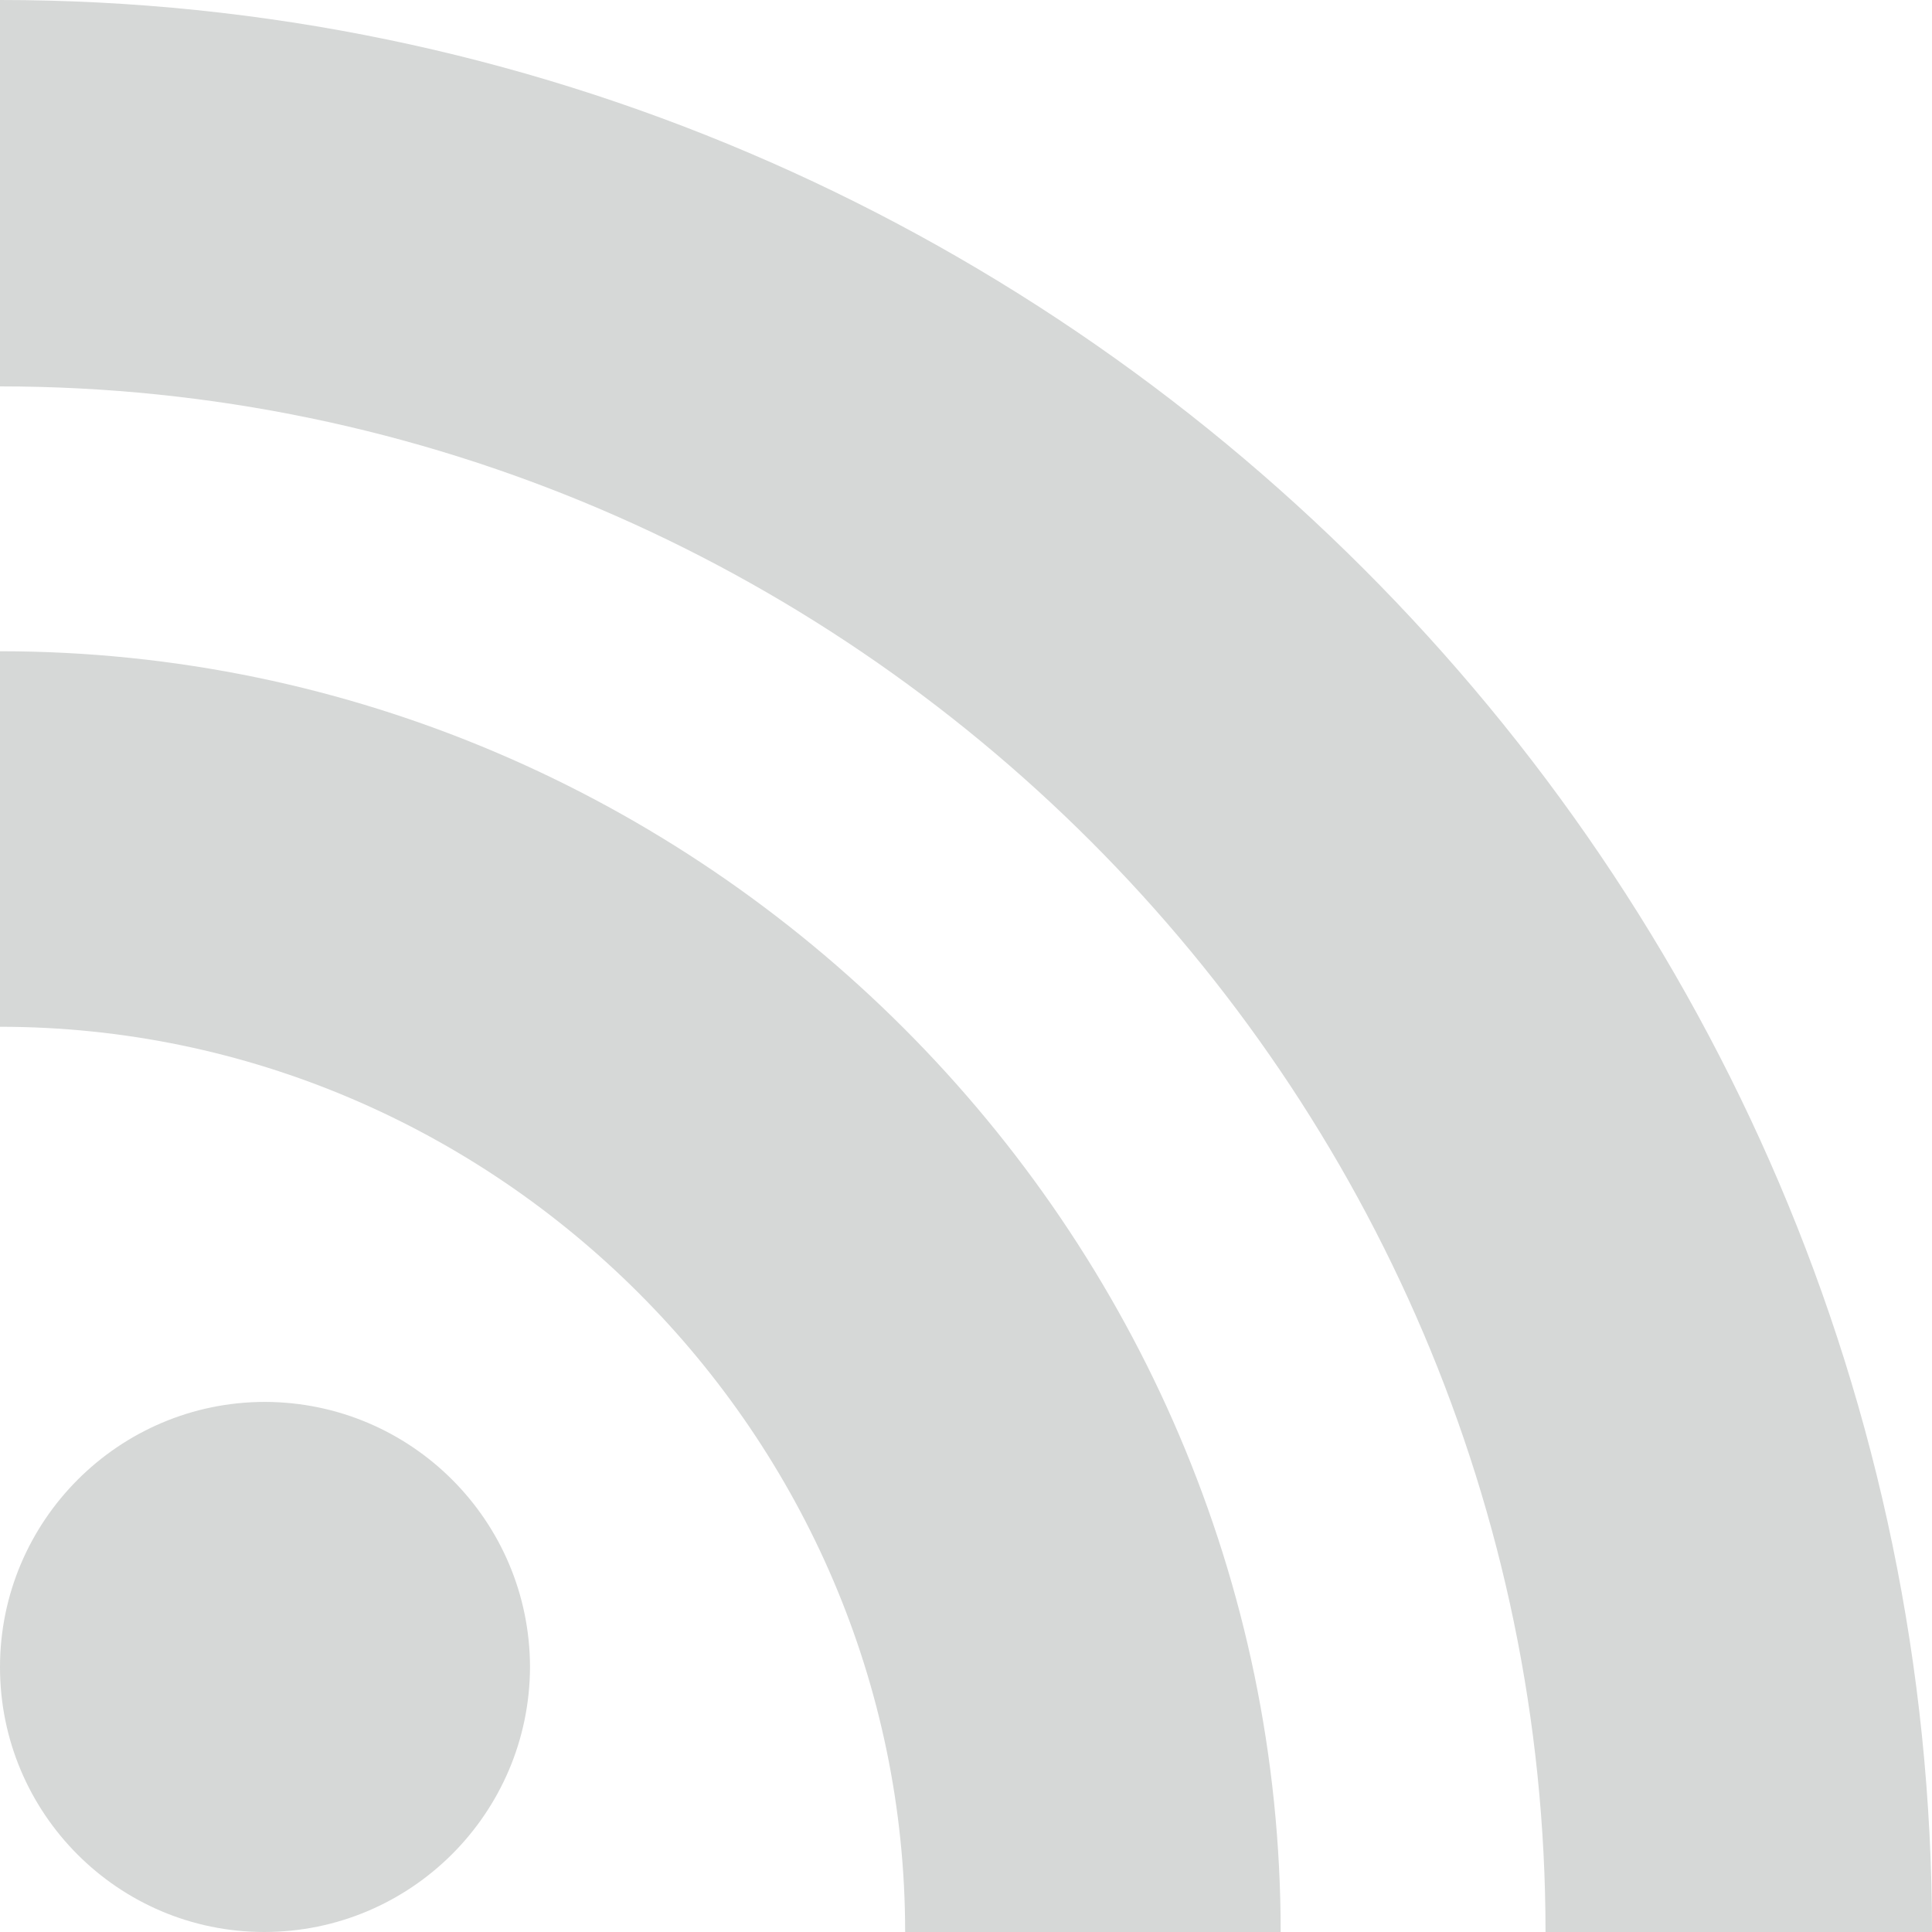
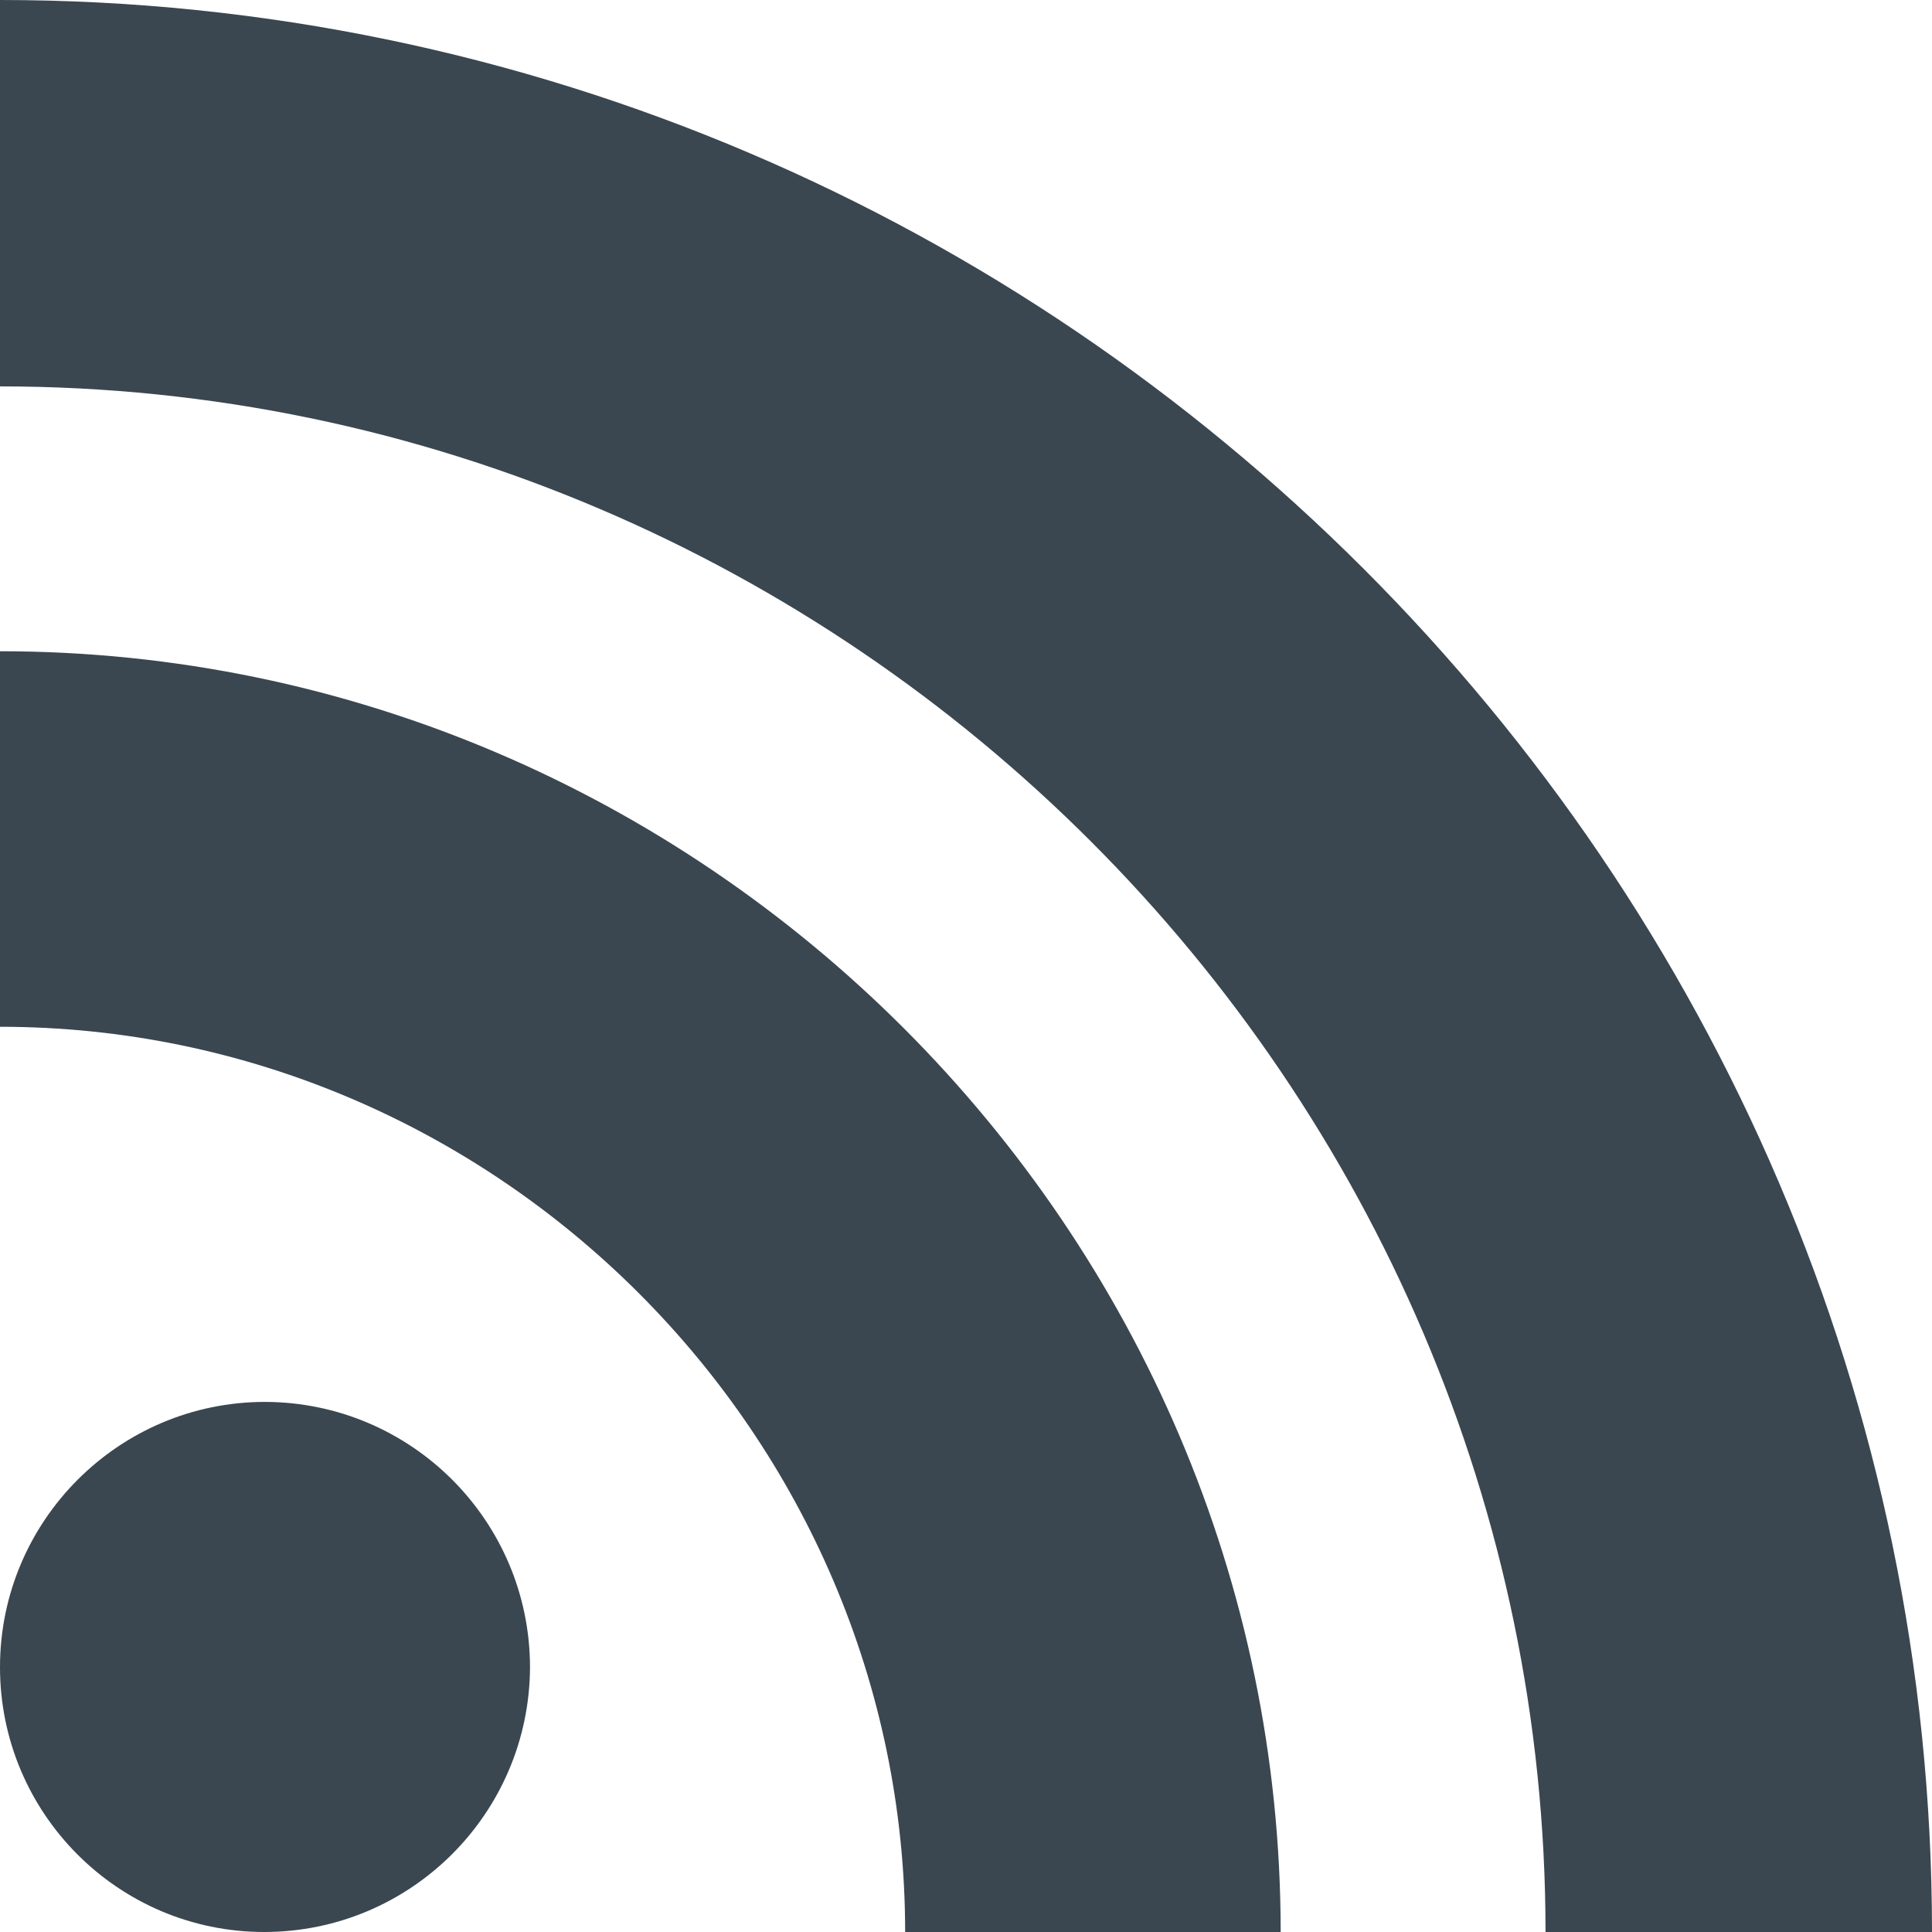
<svg xmlns="http://www.w3.org/2000/svg" viewBox="0 0 24 24">
-   <path fill="#d6d8d7" d="M19.199 24C19.199 13.467 10.533 4.8 0 4.8V0c13.165 0 24 10.835 24 24h-4.801zM3.291 17.415a3.3 3.3 0 013.293 3.295A3.303 3.303 0 013.283 24C1.47 24 0 22.526 0 20.71s1.475-3.294 3.291-3.295zM15.909 24h-4.665c0-6.169-5.075-11.245-11.244-11.245V8.09c8.727 0 15.909 7.184 15.909 15.91z" />
+   <path fill="#3a4750" d="M19.199 24C19.199 13.467 10.533 4.8 0 4.8V0c13.165 0 24 10.835 24 24h-4.801zM3.291 17.415a3.3 3.3 0 013.293 3.295A3.303 3.303 0 013.283 24C1.47 24 0 22.526 0 20.71s1.475-3.294 3.291-3.295zM15.909 24h-4.665c0-6.169-5.075-11.245-11.244-11.245V8.09c8.727 0 15.909 7.184 15.909 15.91z" />
</svg>
